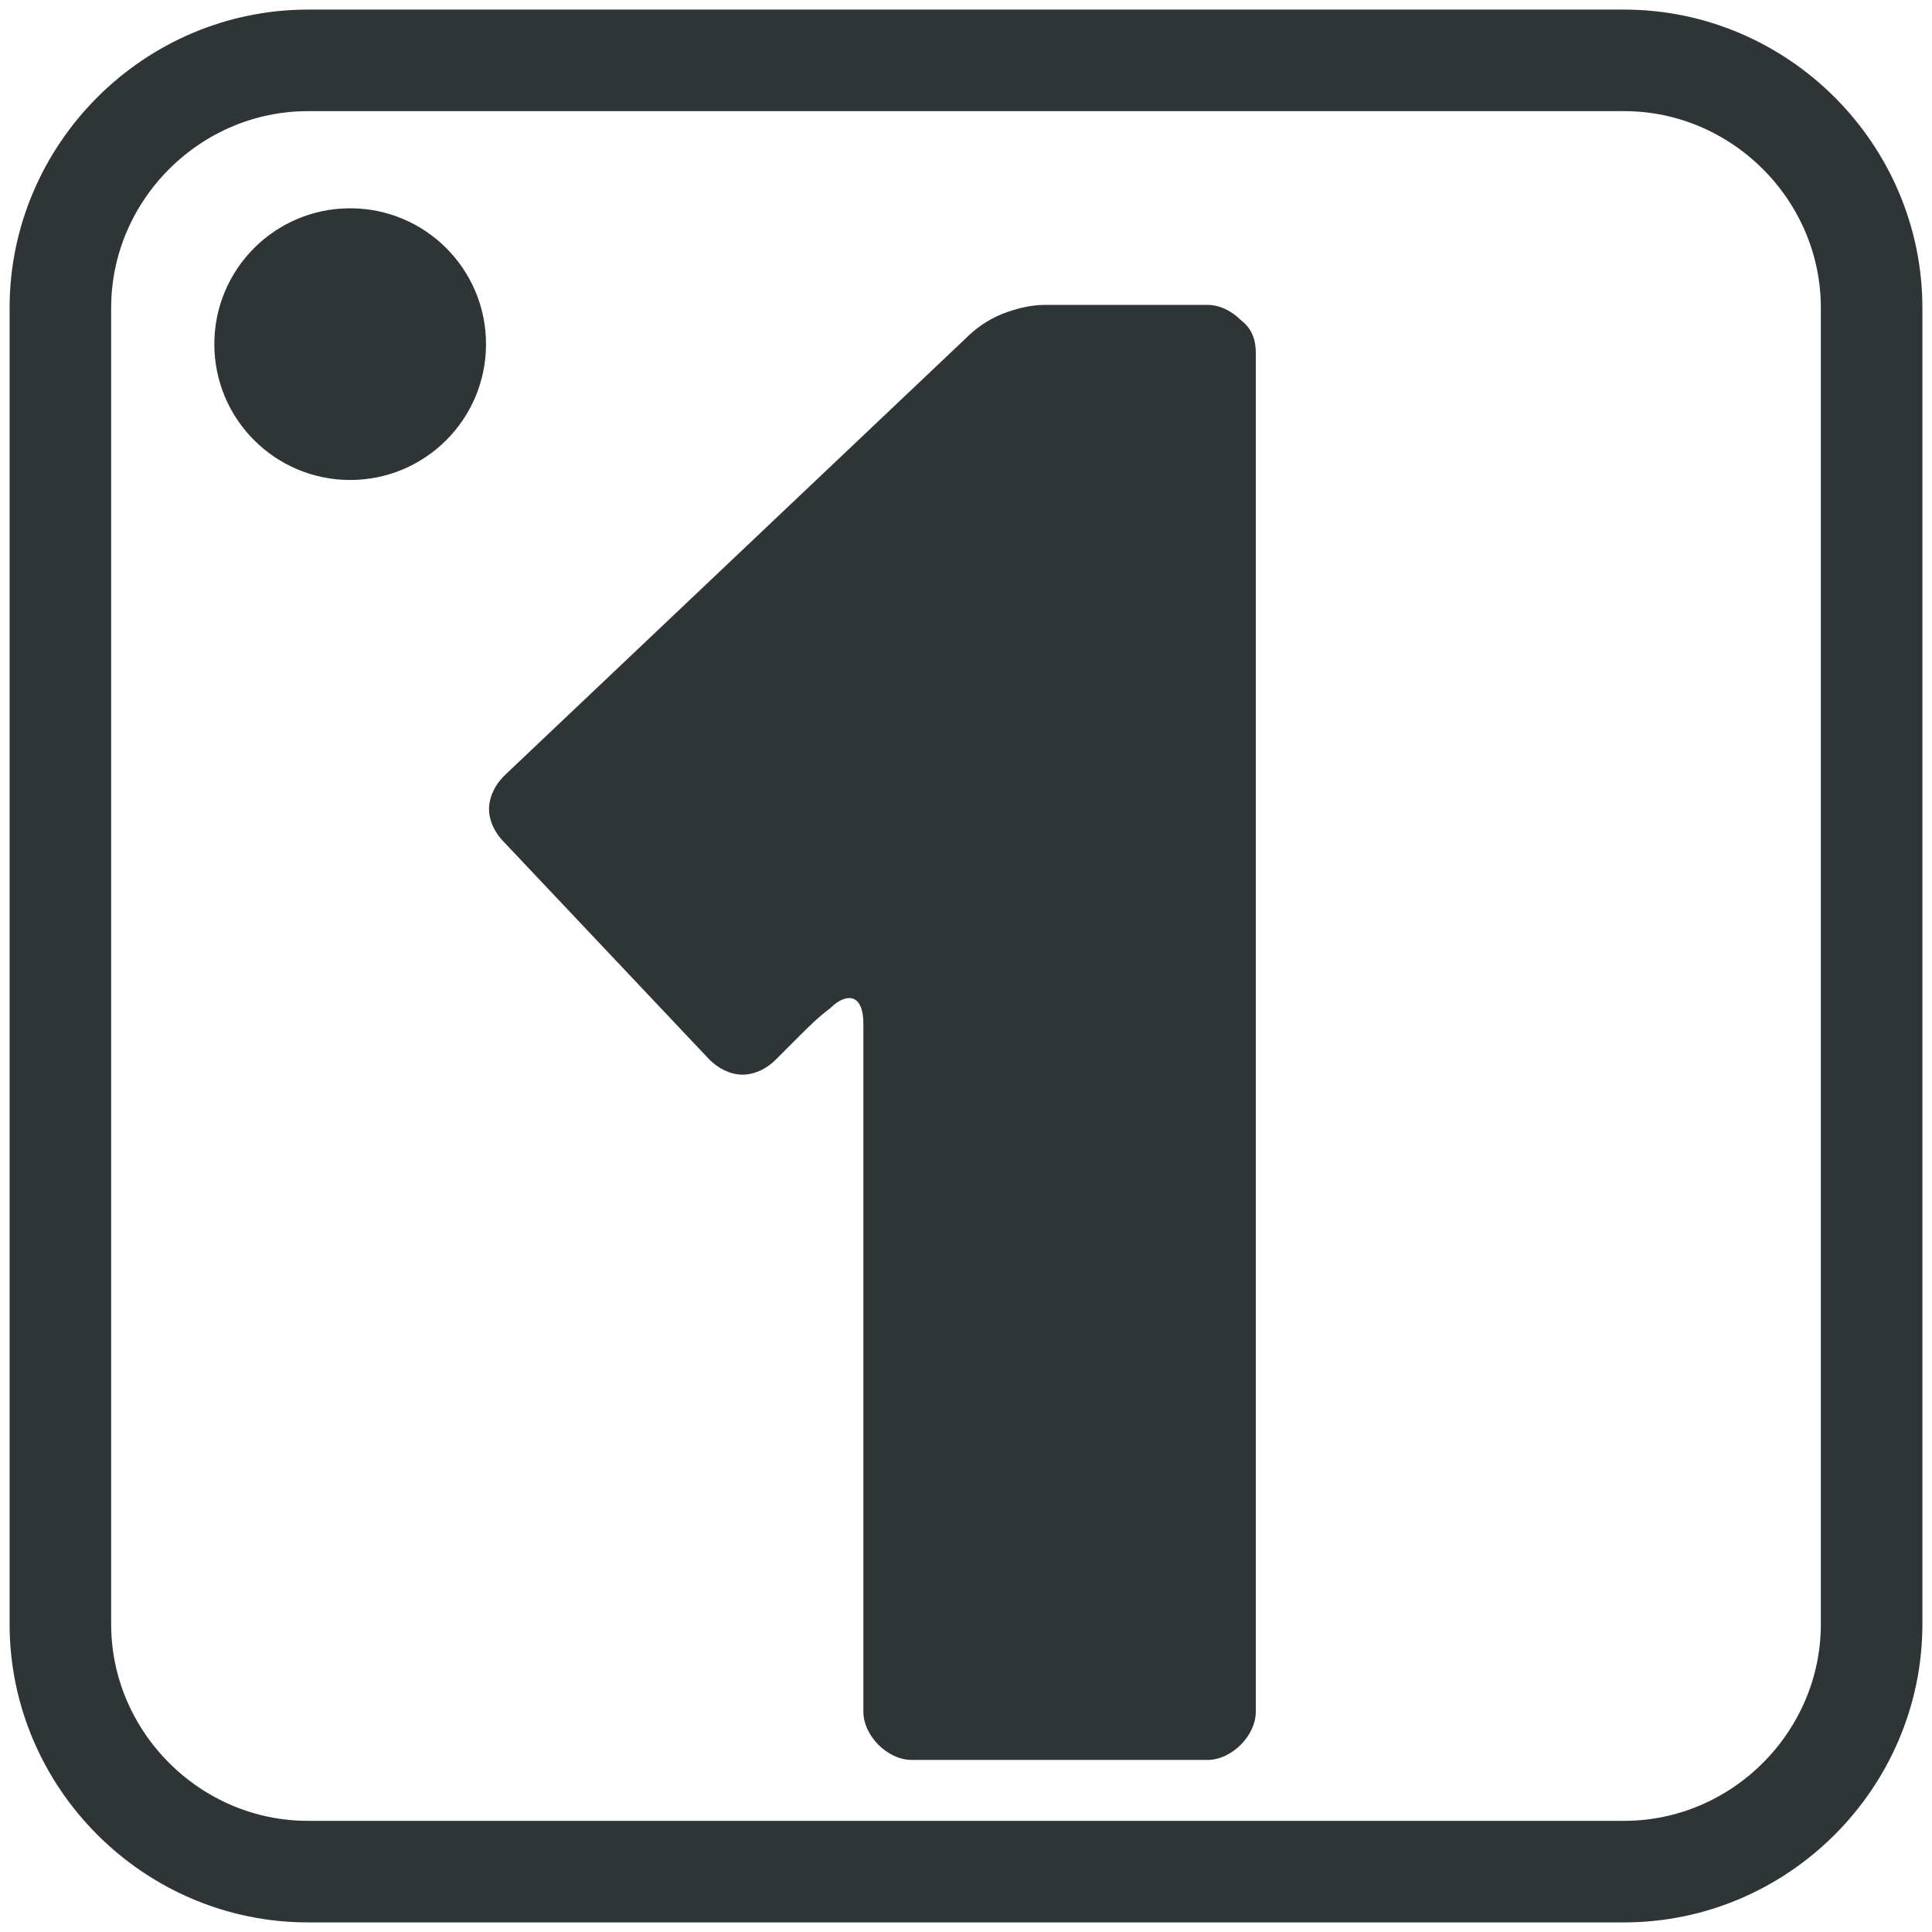
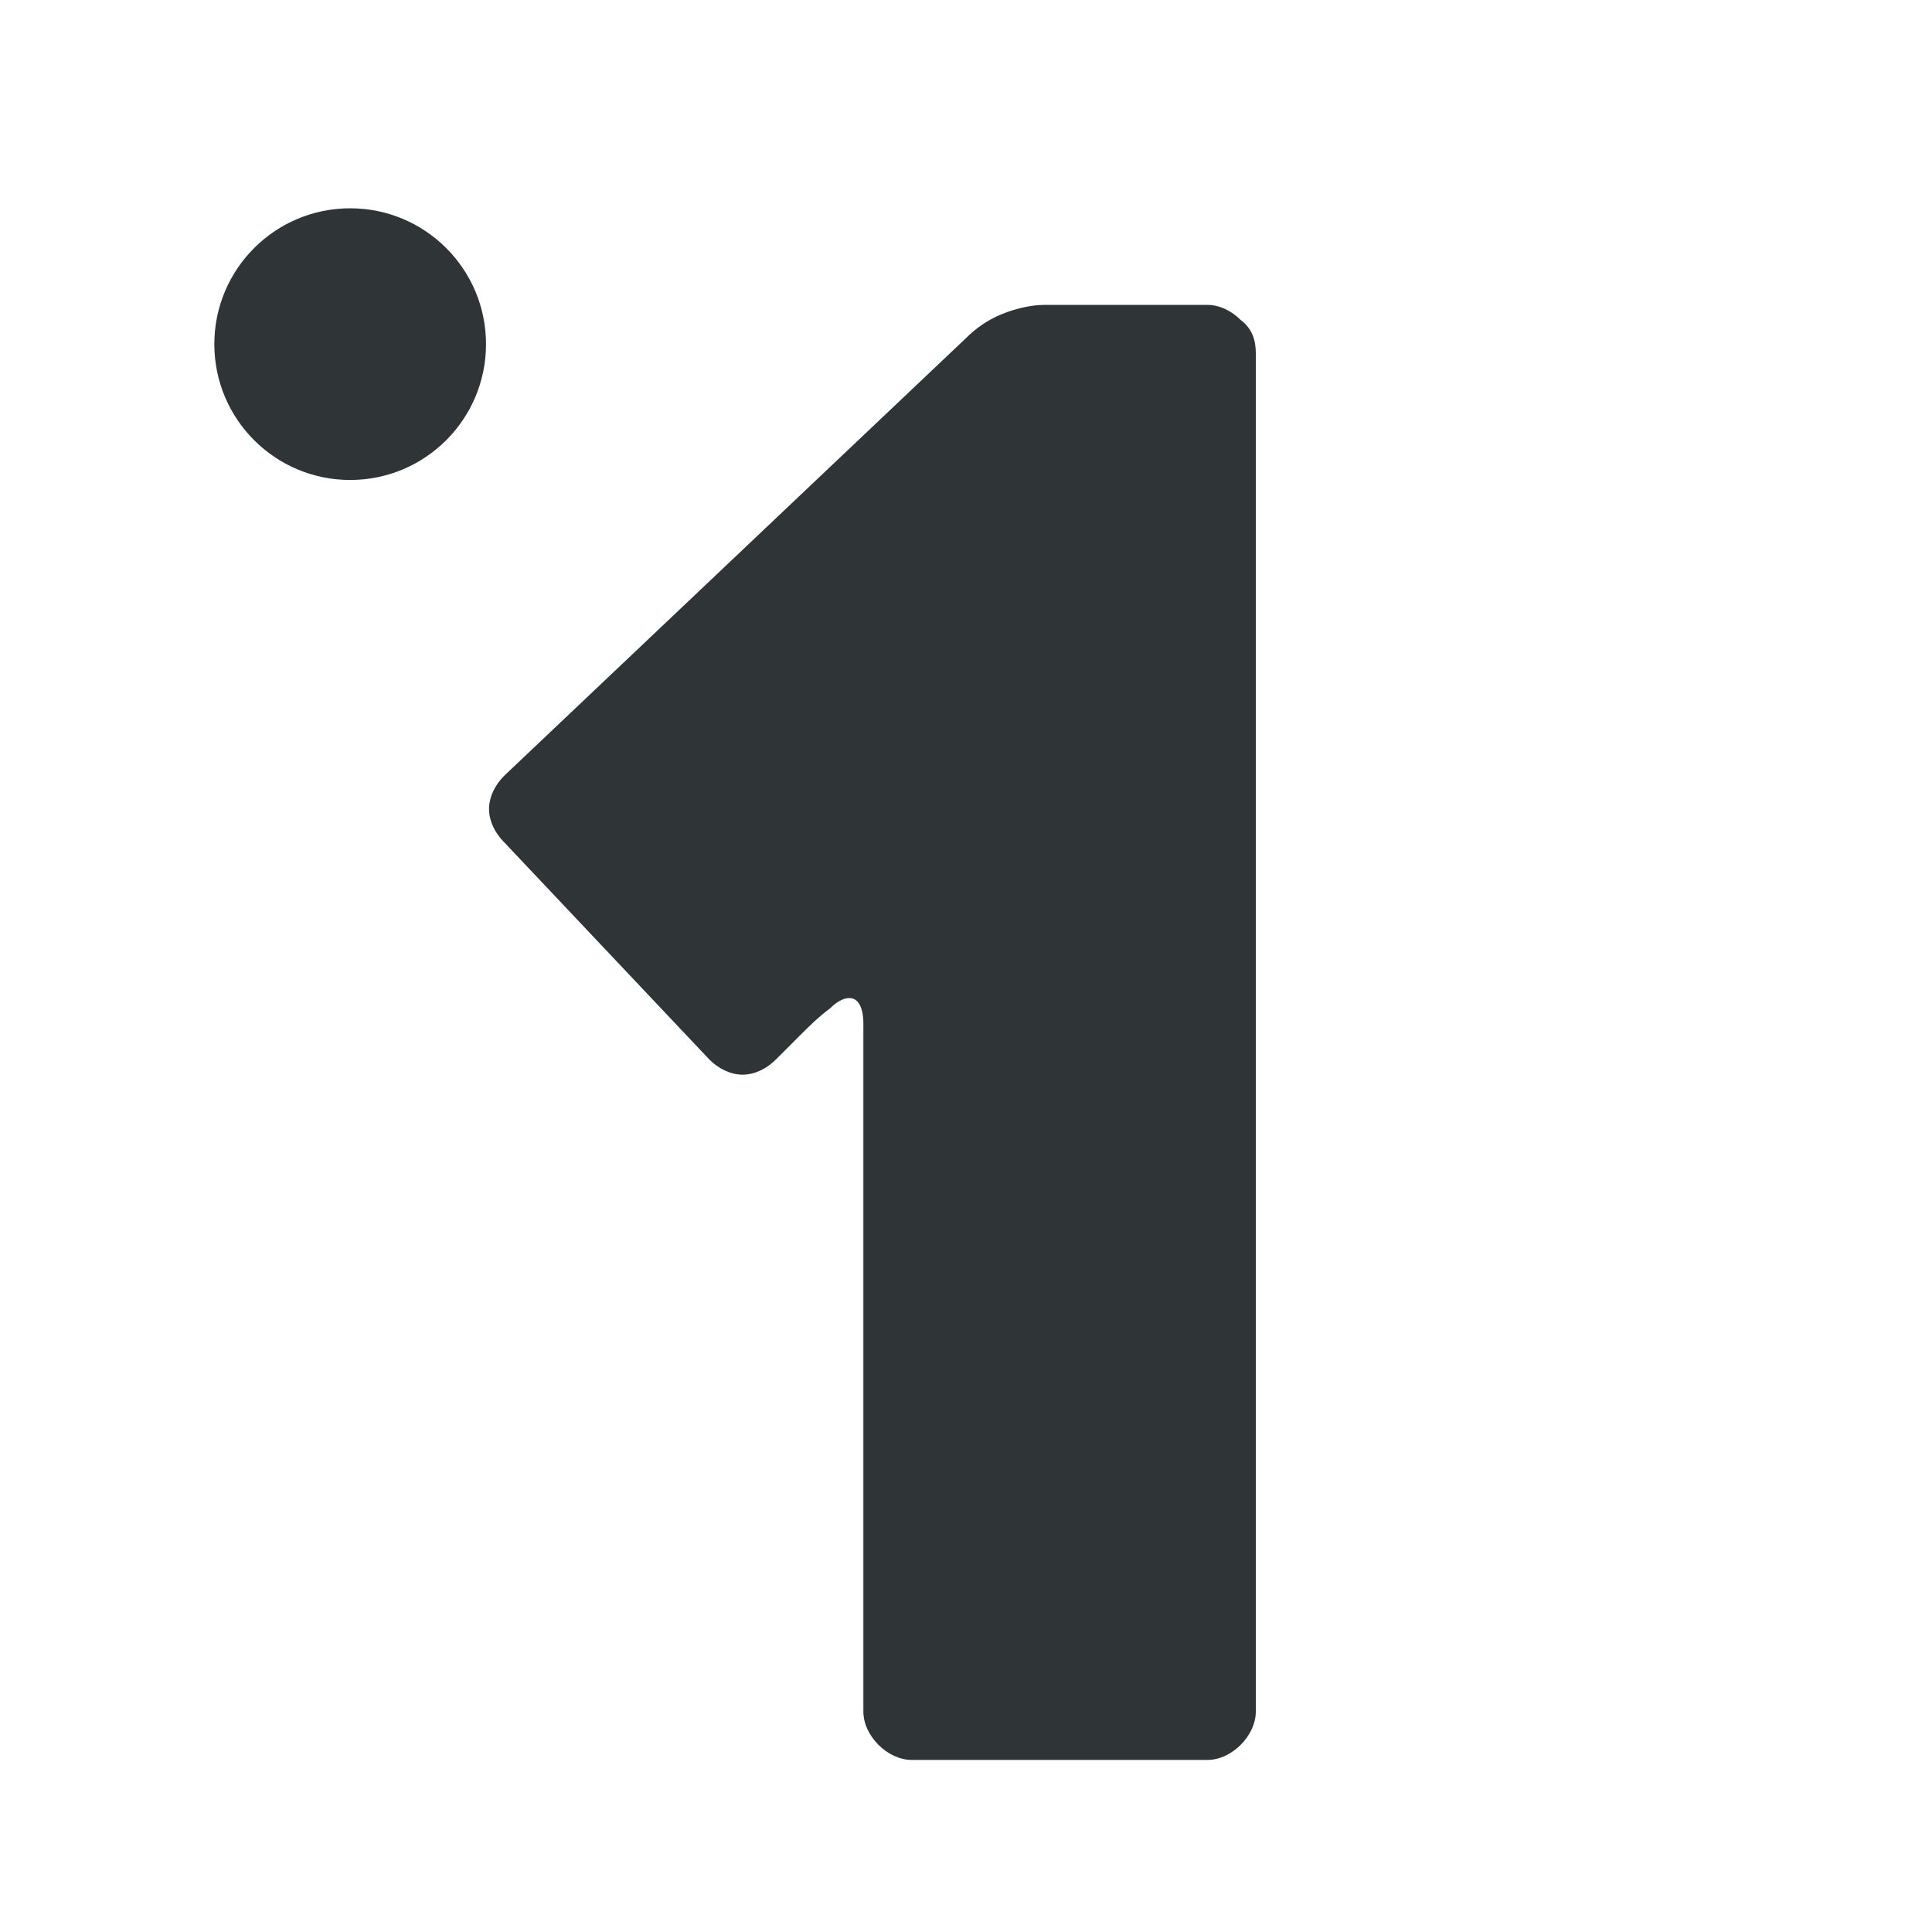
<svg xmlns="http://www.w3.org/2000/svg" version="1.1" id="katman_1" x="0px" y="0px" viewBox="0 0 64 64" style="enable-background:new 0 0 64 64;" xml:space="preserve">
-   <style type="text/css">
+   <defs id="defs15">
+ 	
+ 	
+ 	
+ </defs>
+   <style type="text/css" id="style2">
	.st0{fill:#2F3536;}
	.st1{fill:none;stroke:#2F3536;stroke-width:3.364;stroke-miterlimit:10;}
</style>
-   <g>
-     <circle class="st0" cx="11.6" cy="11.4" r="4.5" />
-     <path class="st1" d="M10.2,2h43.6c4.5,0,8.2,3.7,8.2,8.2v43.6c0,4.5-3.7,8.2-8.2,8.2H10.2C5.7,62,2,58.3,2,53.8V10.2   C2,5.7,5.7,2,10.2,2z" />
-     <path class="st0" d="M41.6,11.7v45c0,0.4-0.2,0.8-0.5,1.1c-0.3,0.3-0.7,0.5-1.1,0.5h-9.8c-0.4,0-0.8-0.2-1.1-0.5   c-0.3-0.3-0.5-0.7-0.5-1.1V33.9c0-0.4-0.1-0.7-0.3-0.8c-0.2-0.1-0.5,0-0.8,0.3c-0.4,0.3-0.7,0.6-1,0.9c-0.3,0.3-0.6,0.6-0.8,0.8   c-0.3,0.3-0.7,0.5-1.1,0.5c-0.4,0-0.8-0.2-1.1-0.5l-6.8-7.2c-0.3-0.3-0.5-0.7-0.5-1.1s0.2-0.8,0.5-1.1L32,11.2   c0.3-0.3,0.7-0.6,1.2-0.8c0.5-0.2,1-0.3,1.4-0.3h5.4c0.4,0,0.8,0.2,1.1,0.5C41.5,10.9,41.6,11.3,41.6,11.7z" />
-   </g>
+   <circle class="st0" cx="11.6" cy="11.4" r="4.5" id="circle4" />
+   <path class="st0" d="m 41.6,11.7 v 45 c 0,0.4 -0.2,0.8 -0.5,1.1 -0.3,0.3 -0.7,0.5 -1.1,0.5 h -9.8 c -0.4,0 -0.8,-0.2 -1.1,-0.5 -0.3,-0.3 -0.5,-0.7 -0.5,-1.1 V 33.9 c 0,-0.4 -0.1,-0.7 -0.3,-0.8 -0.2,-0.1 -0.5,0 -0.8,0.3 -0.4,0.3 -0.7,0.6 -1,0.9 -0.3,0.3 -0.6,0.6 -0.8,0.8 -0.3,0.3 -0.7,0.5 -1.1,0.5 -0.4,0 -0.8,-0.2 -1.1,-0.5 l -6.8,-7.2 c -0.3,-0.3 -0.5,-0.7 -0.5,-1.1 0,-0.4 0.2,-0.8 0.5,-1.1 L 32,11.2 c 0.3,-0.3 0.7,-0.6 1.2,-0.8 0.5,-0.2 1,-0.3 1.4,-0.3 H 40 c 0.4,0 0.8,0.2 1.1,0.5 0.4,0.3 0.5,0.7 0.5,1.1 z" id="path8" />
</svg>
